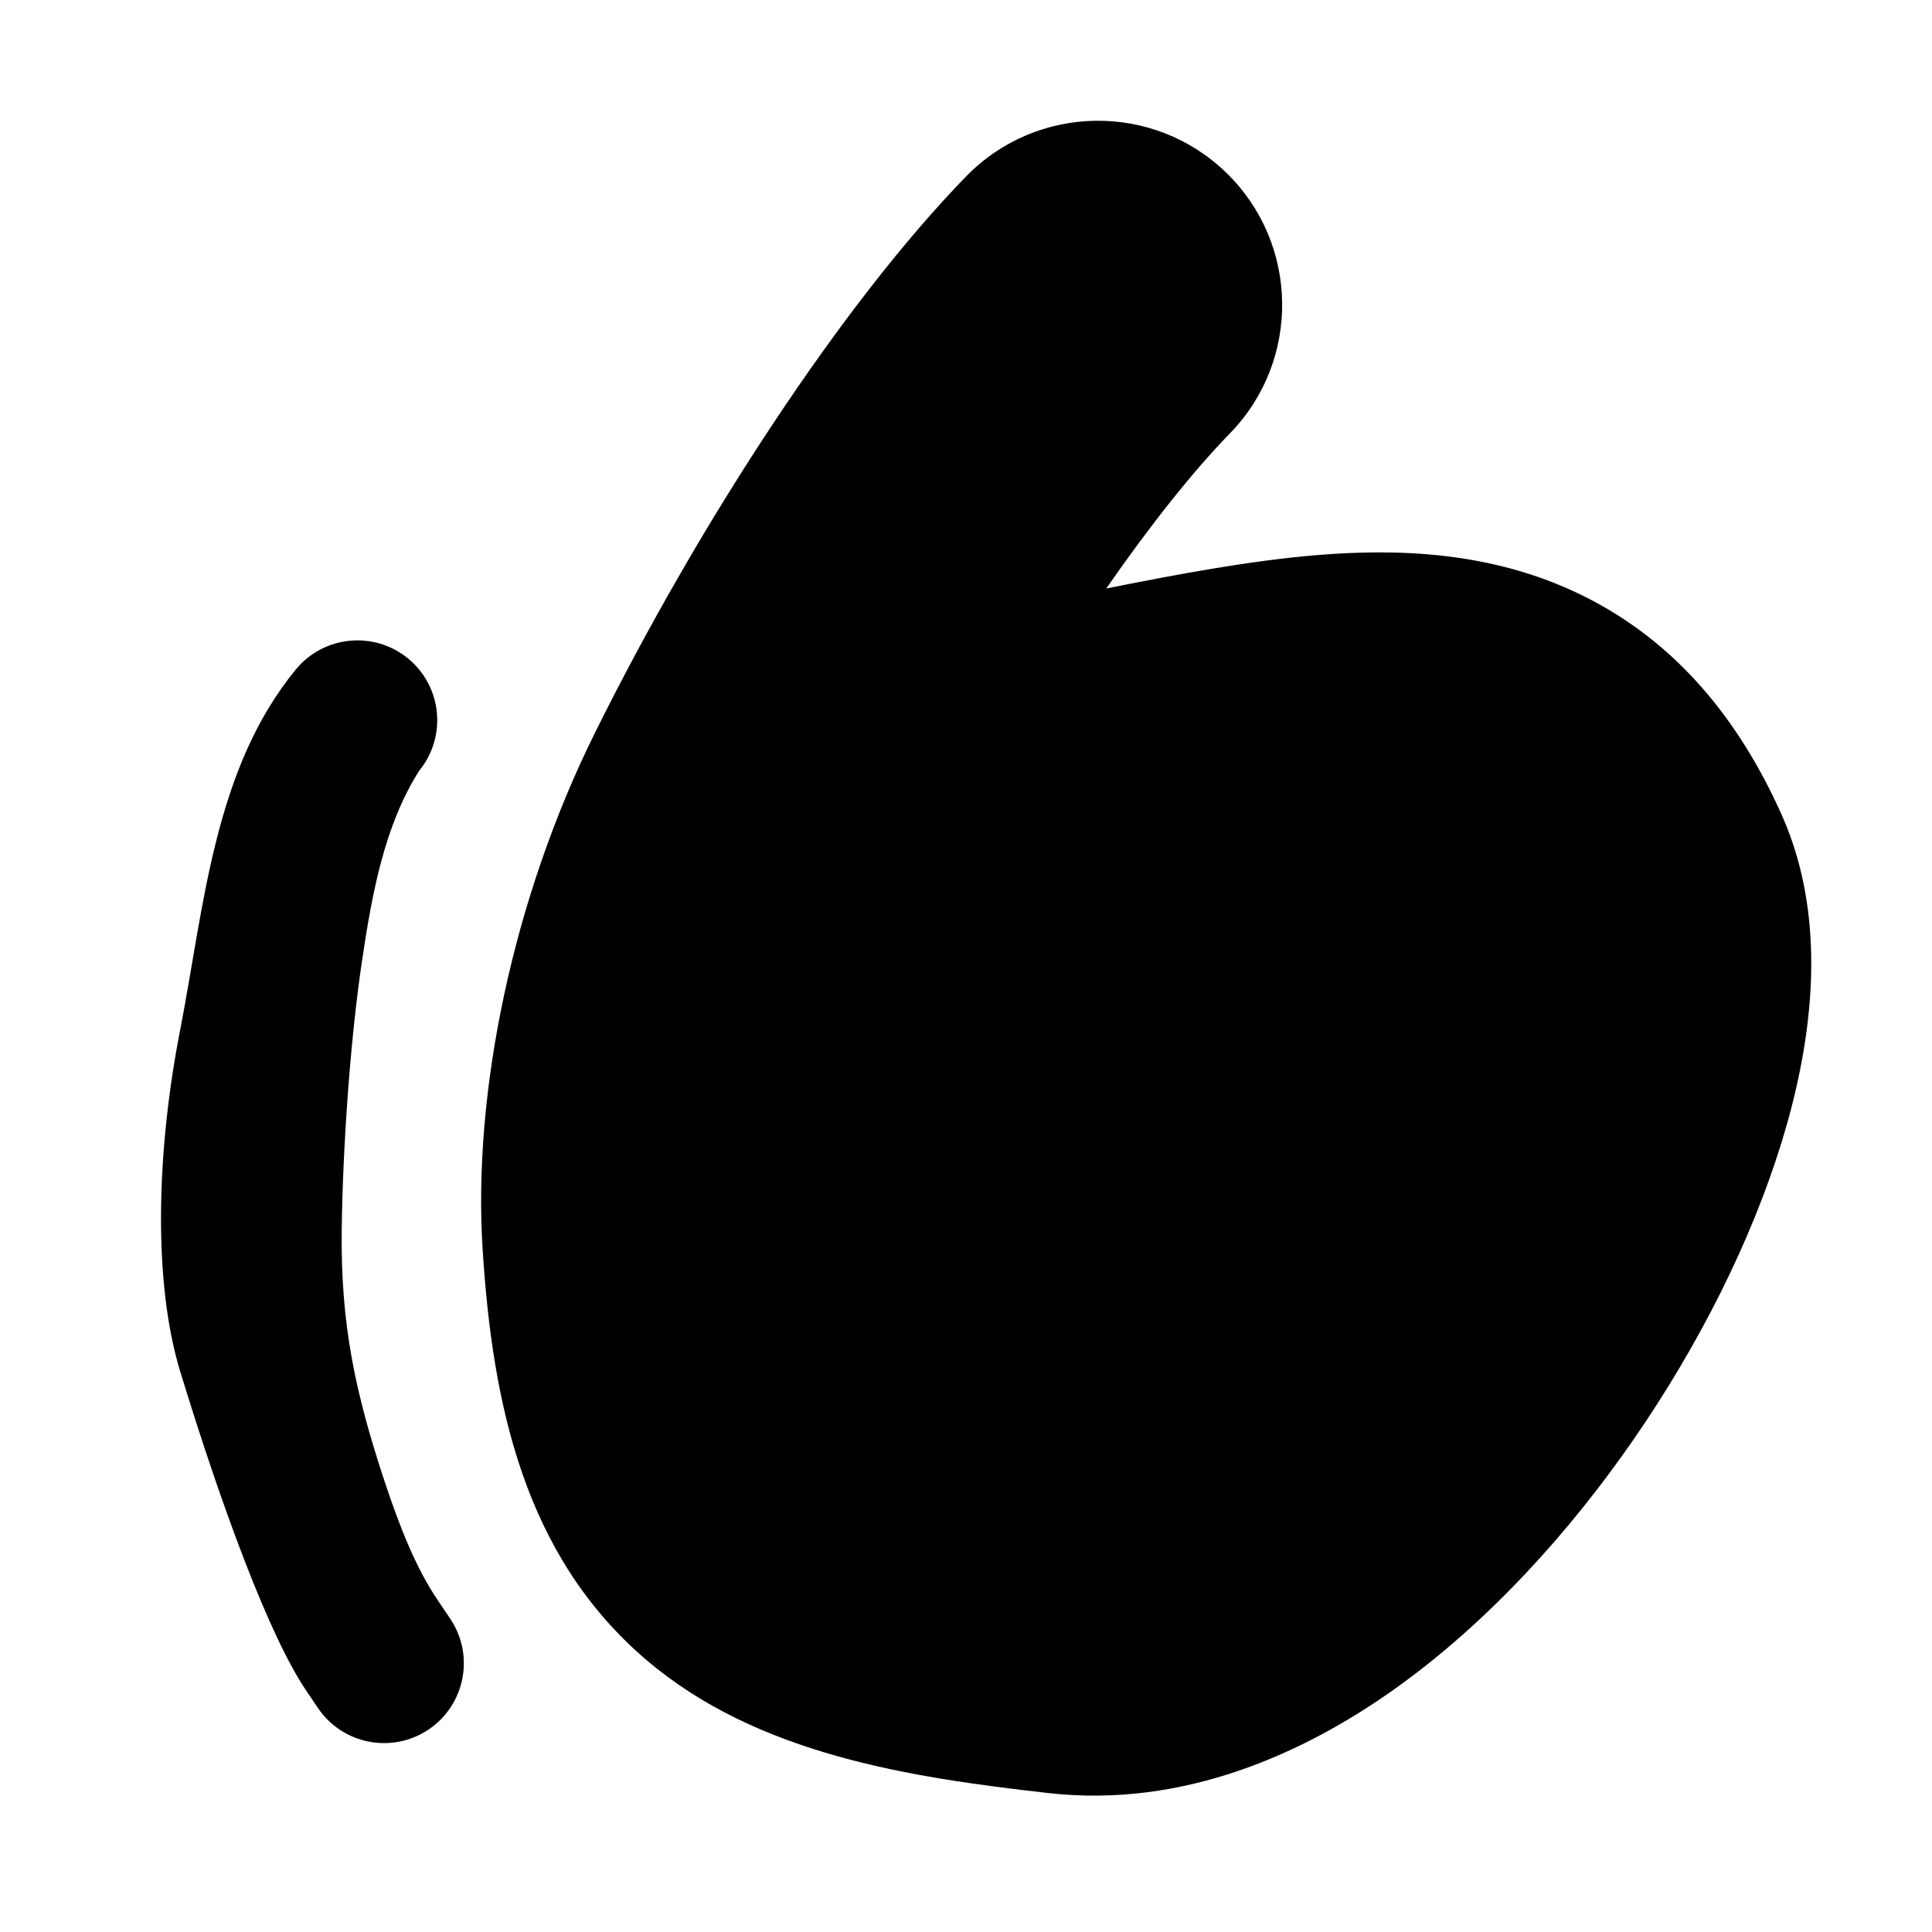
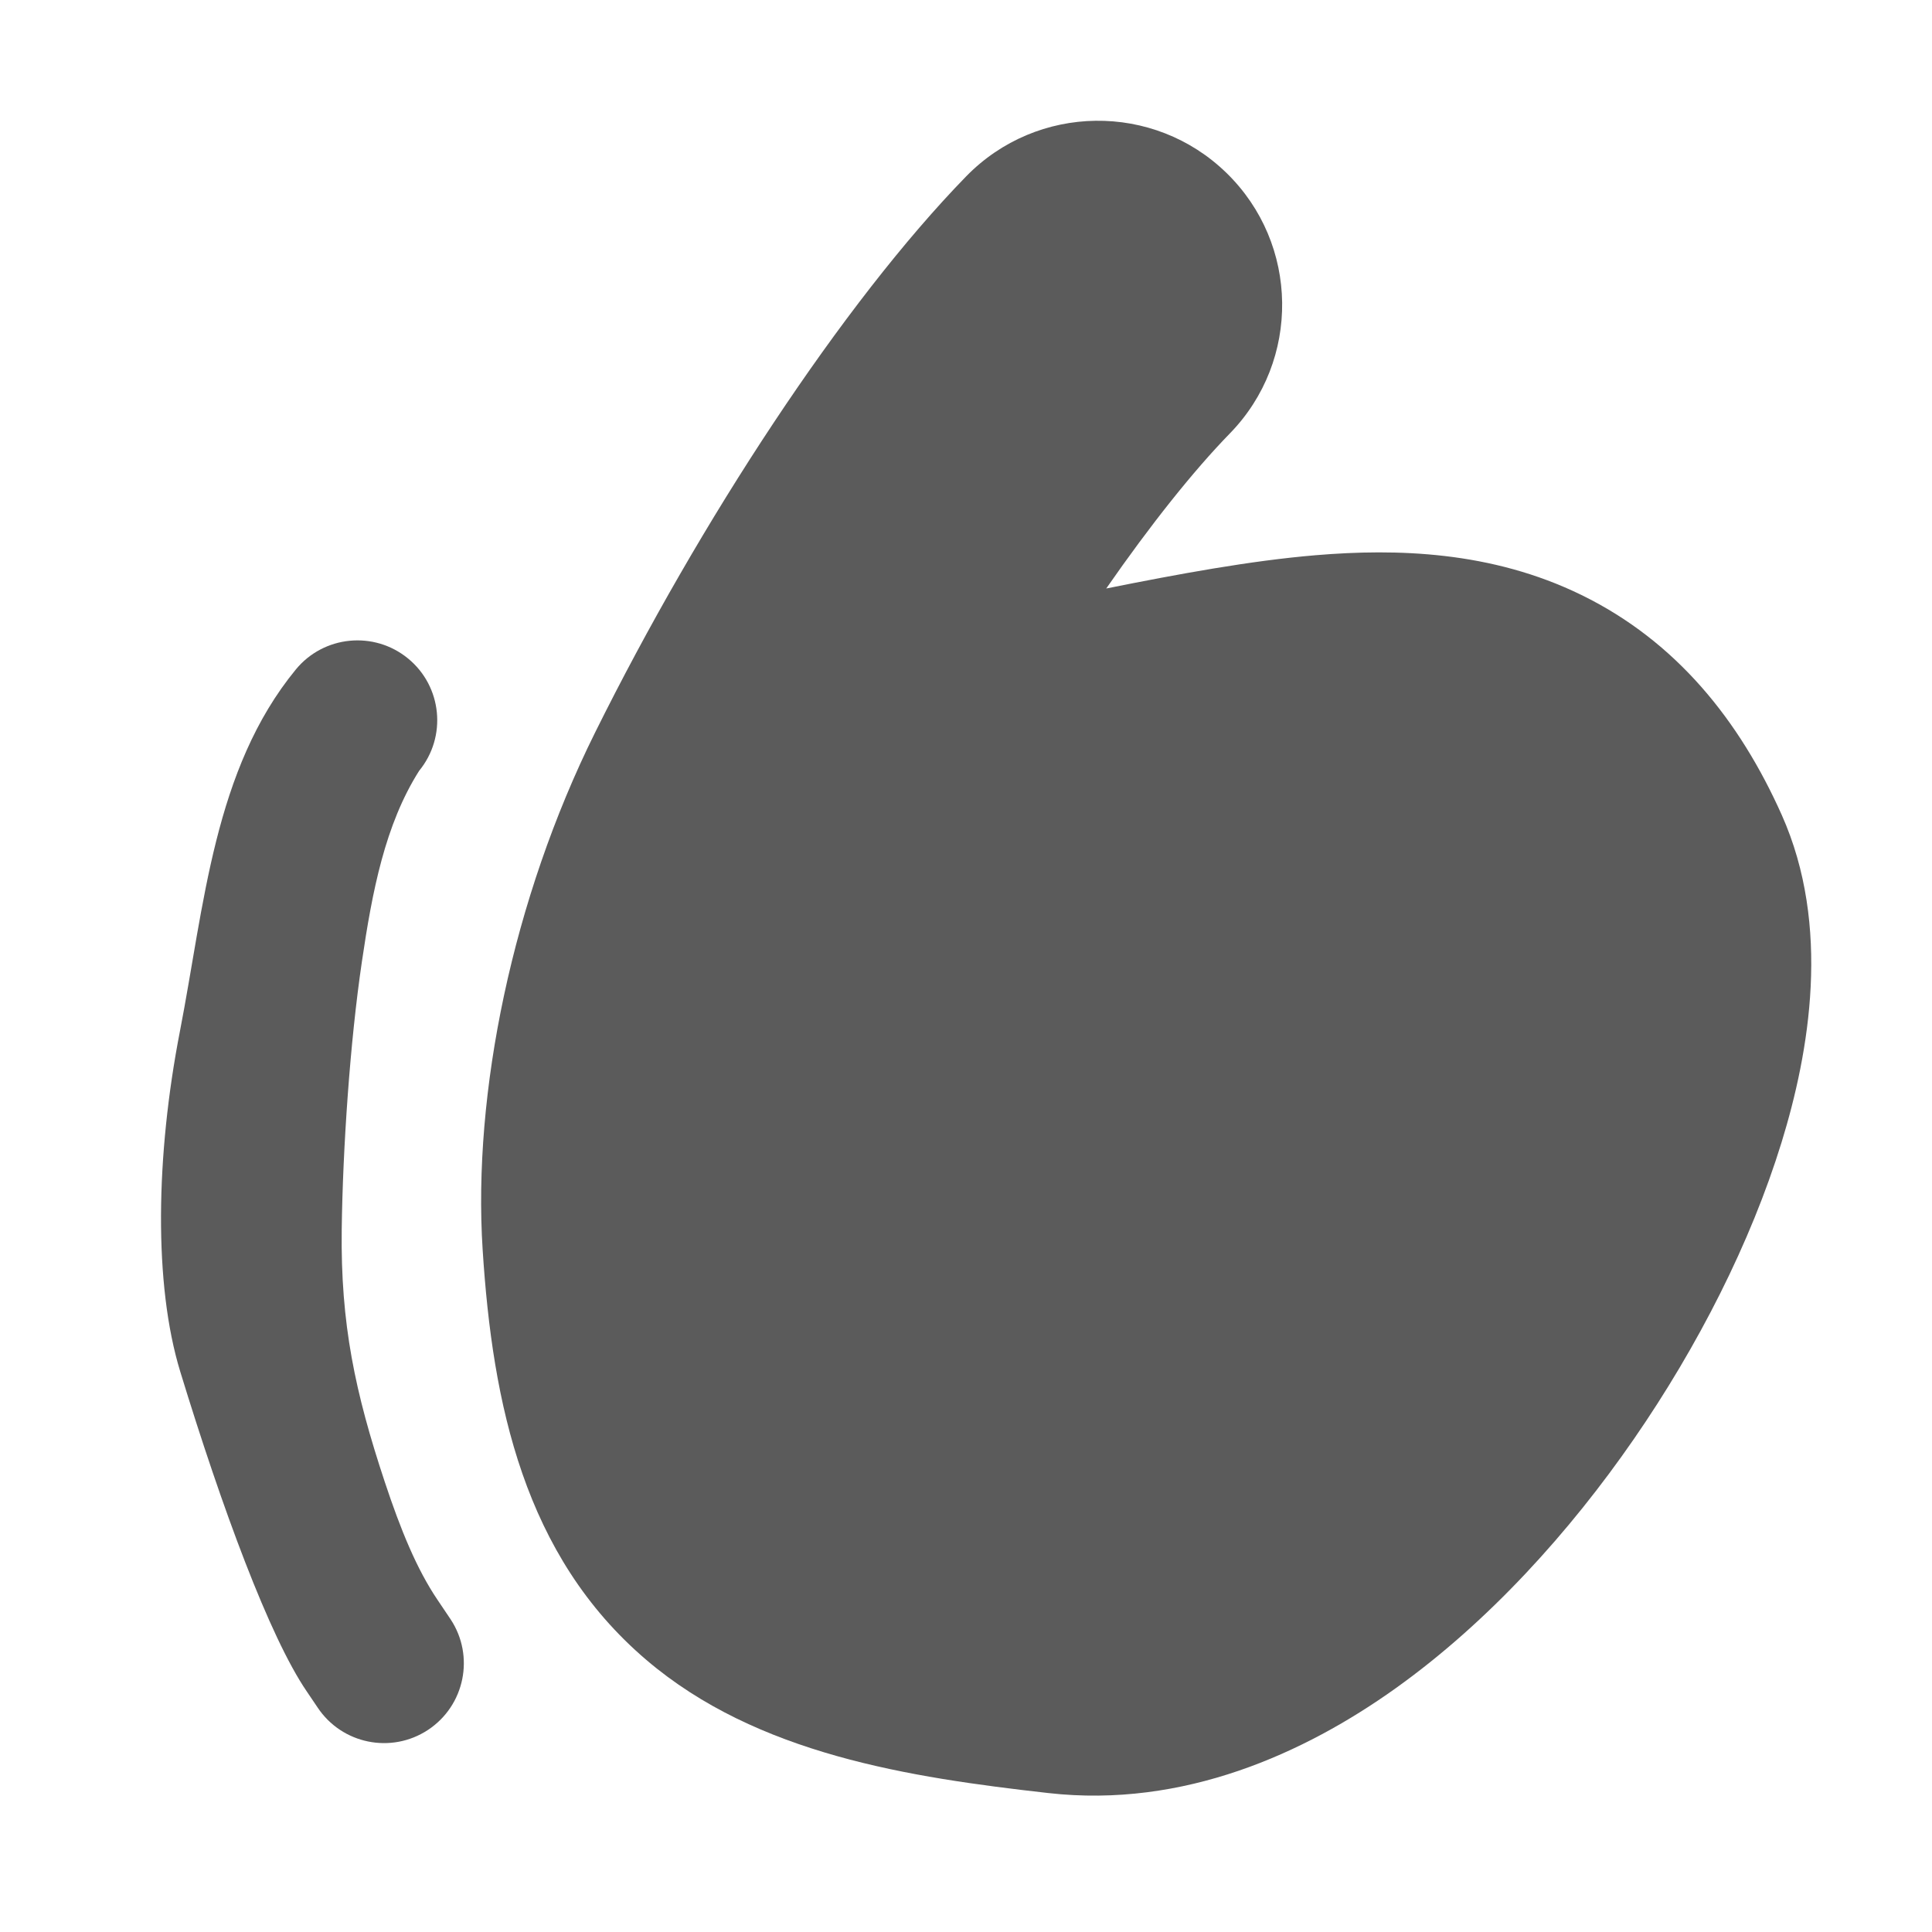
<svg xmlns="http://www.w3.org/2000/svg" width="48" height="48" viewBox="0 0 48 48" fill="none">
-   <path d="M30.558 10.766C32.32 8.956 32.282 6.06 30.472 4.297C28.662 2.535 25.766 2.573 24.003 4.383C20.94 7.528 17.386 12.957 14.786 18.197C12.729 22.341 11.743 27.169 11.991 31.044C12.235 34.876 13.021 38.652 16.059 41.241C18.811 43.587 22.601 44.16 26.047 44.548C29.408 44.928 32.415 43.558 34.674 41.945C36.983 40.296 39.002 38.056 40.592 35.754C42.187 33.446 43.498 30.864 44.262 28.383C44.953 26.14 45.5 23.007 44.266 20.245C43.221 17.908 41.655 15.937 39.288 14.781C37.052 13.689 34.695 13.626 32.689 13.794C31.067 13.93 29.277 14.262 27.484 14.621C28.587 13.033 29.651 11.697 30.558 10.766Z" fill="black" />
-   <path d="M10.413 19.151C11.107 18.305 10.985 17.056 10.139 16.361C9.293 15.666 8.044 15.788 7.349 16.634C5.312 19.115 5.076 22.503 4.47 25.622C3.87 28.707 3.815 31.908 4.478 34.077C5.516 37.471 6.698 40.67 7.618 42.018C7.727 42.178 7.819 42.313 7.888 42.418C8.492 43.331 9.722 43.582 10.635 42.978C11.548 42.374 11.799 41.144 11.195 40.231C11.104 40.093 10.995 39.932 10.872 39.751C10.351 38.981 9.951 37.998 9.559 36.816C8.822 34.593 8.46 32.891 8.49 30.548C8.516 28.531 8.696 25.888 8.991 23.893C9.248 22.15 9.565 20.489 10.413 19.151Z" fill="black" />
+   <path d="M30.558 10.766C32.32 8.956 32.282 6.06 30.472 4.297C28.662 2.535 25.766 2.573 24.003 4.383C20.94 7.528 17.386 12.957 14.786 18.197C12.729 22.341 11.743 27.169 11.991 31.044C12.235 34.876 13.021 38.652 16.059 41.241C18.811 43.587 22.601 44.16 26.047 44.548C29.408 44.928 32.415 43.558 34.674 41.945C36.983 40.296 39.002 38.056 40.592 35.754C42.187 33.446 43.498 30.864 44.262 28.383C44.953 26.14 45.5 23.007 44.266 20.245C43.221 17.908 41.655 15.937 39.288 14.781C37.052 13.689 34.695 13.626 32.689 13.794C31.067 13.93 29.277 14.262 27.484 14.621C28.587 13.033 29.651 11.697 30.558 10.766Z" fill="#5B5B5B" />
+   <path d="M10.413 19.151C11.107 18.305 10.985 17.056 10.139 16.361C9.293 15.666 8.044 15.788 7.349 16.634C5.312 19.115 5.076 22.503 4.47 25.622C3.87 28.707 3.815 31.908 4.478 34.077C5.516 37.471 6.698 40.67 7.618 42.018C7.727 42.178 7.819 42.313 7.888 42.418C8.492 43.331 9.722 43.582 10.635 42.978C11.548 42.374 11.799 41.144 11.195 40.231C11.104 40.093 10.995 39.932 10.872 39.751C10.351 38.981 9.951 37.998 9.559 36.816C8.822 34.593 8.46 32.891 8.49 30.548C8.516 28.531 8.696 25.888 8.991 23.893C9.248 22.15 9.565 20.489 10.413 19.151Z" fill="#5B5B5B" />
</svg>
